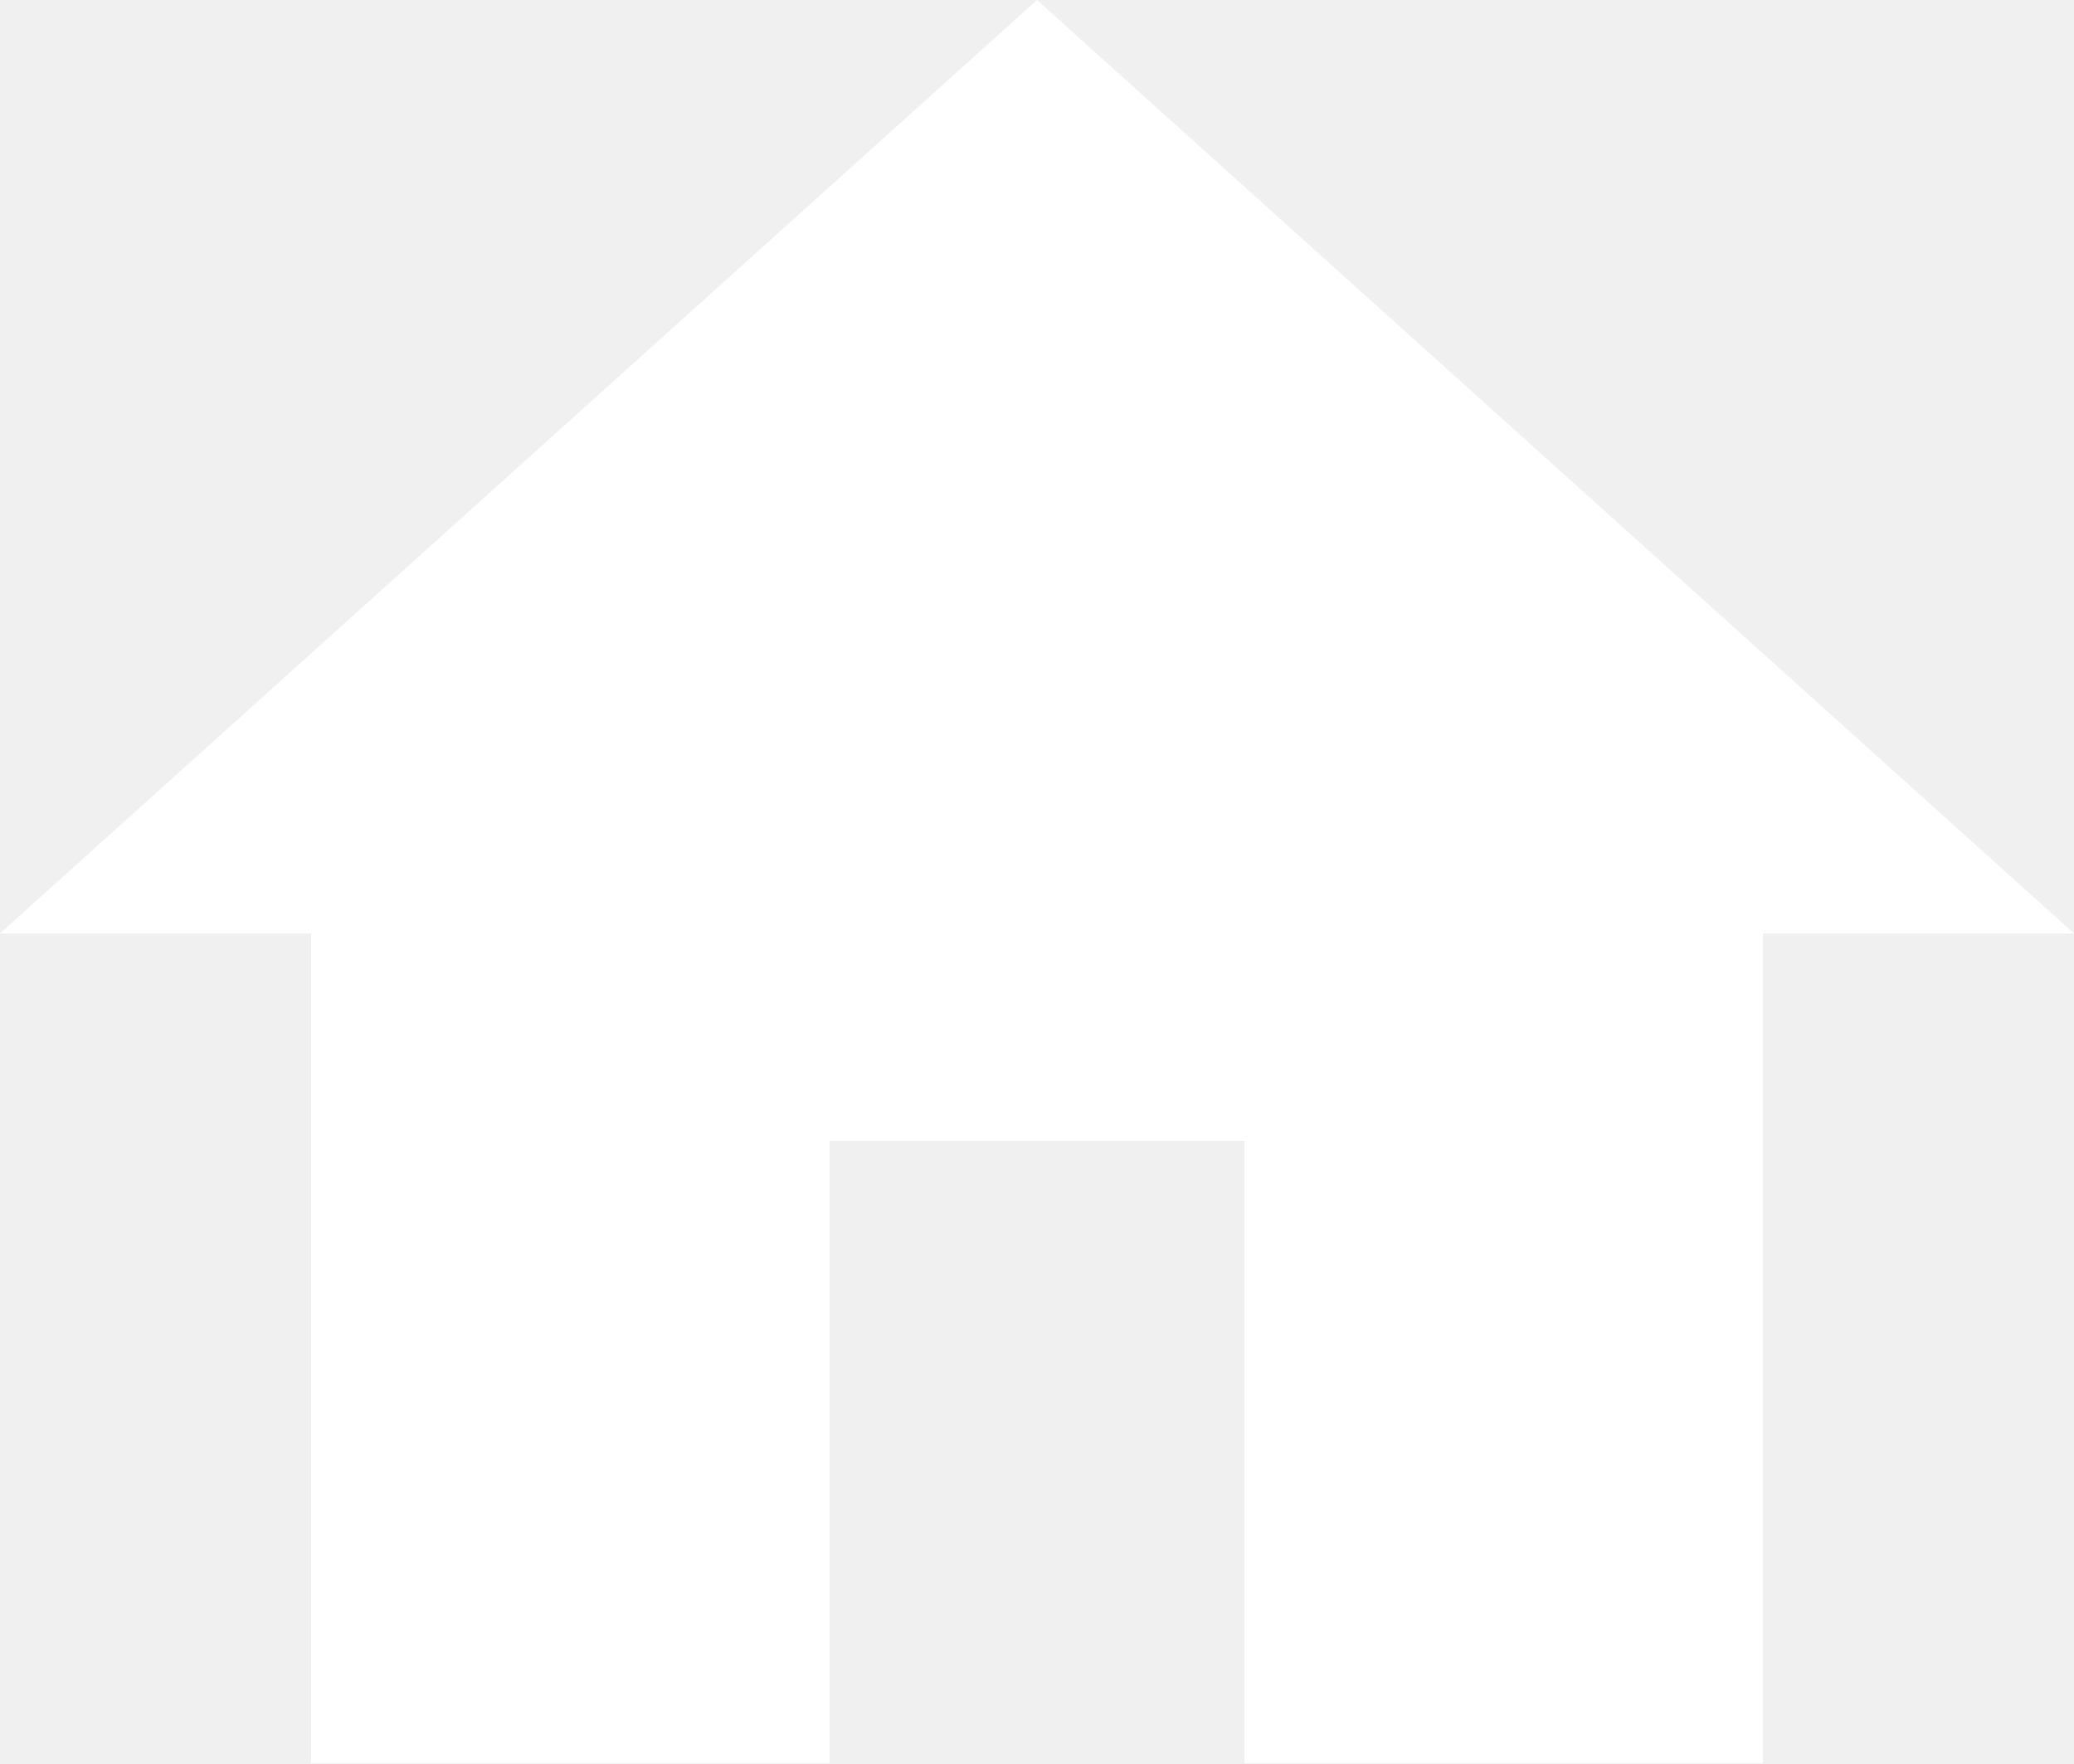
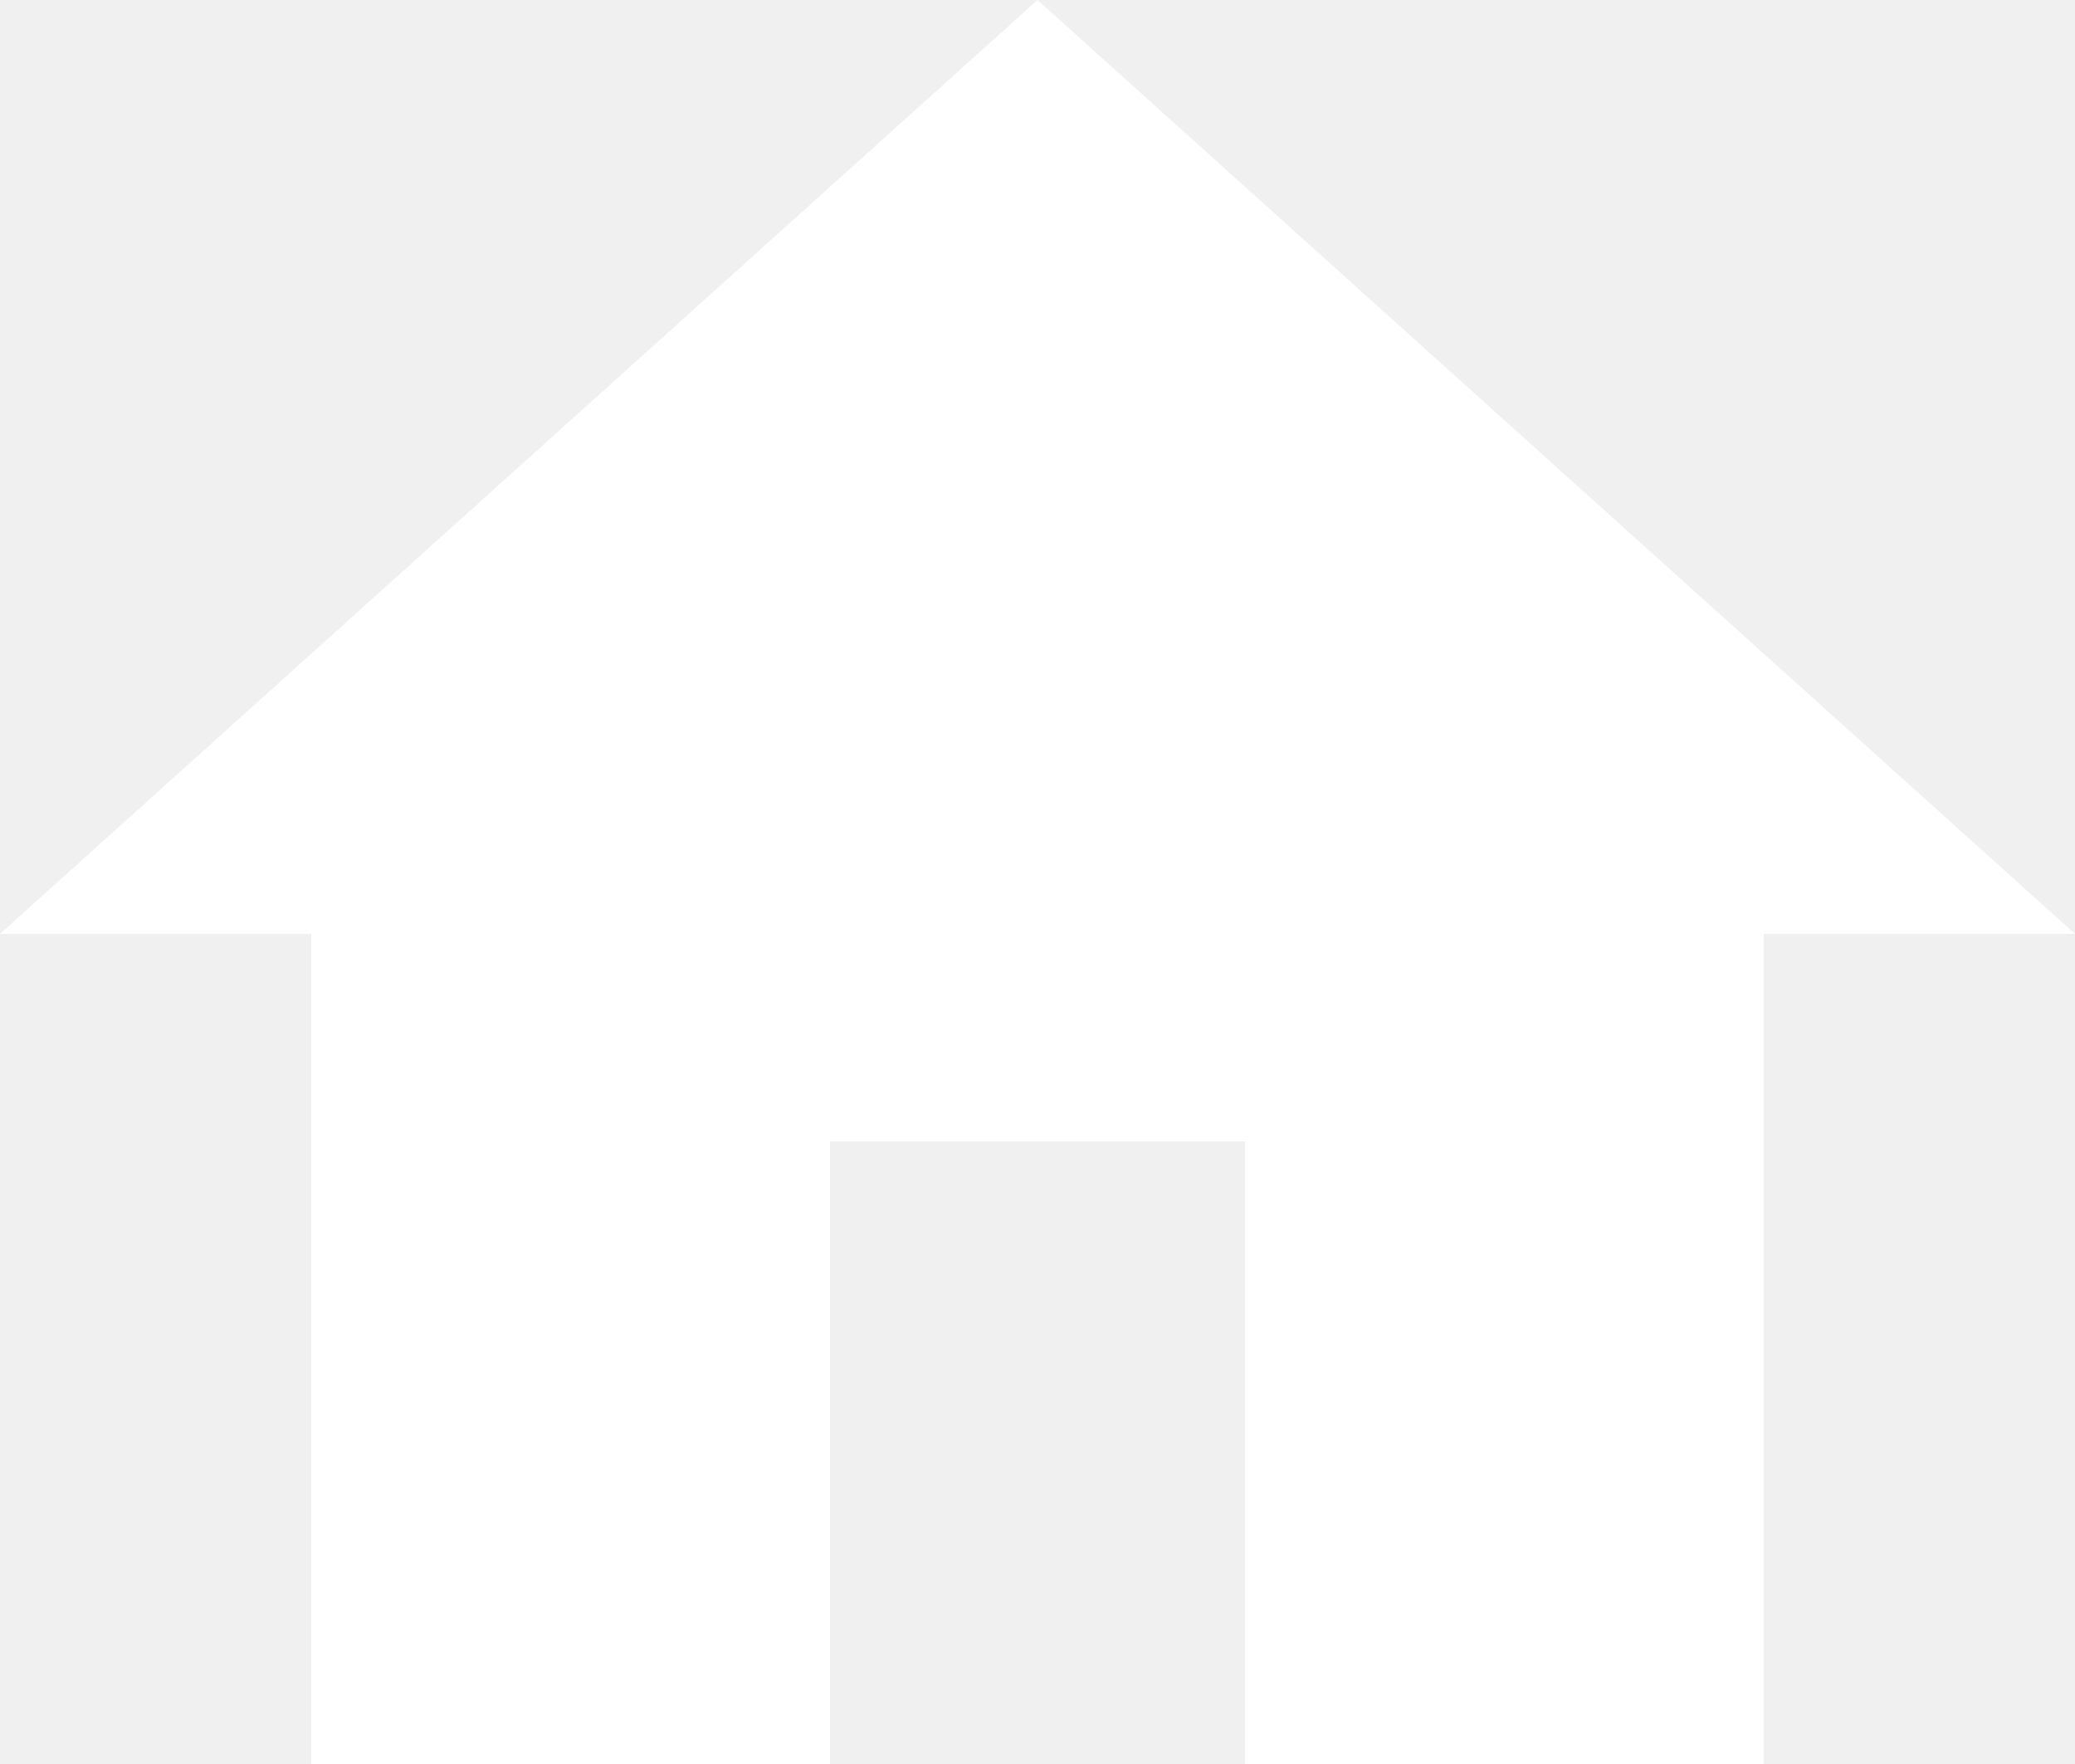
- <svg xmlns="http://www.w3.org/2000/svg" width="37.749" height="32.087" viewBox="0 0 37.749 32.087">
-   <path id="ic_home_24px" d="M17.1,35.087V23.762h7.55V35.087h9.437v-15.1h5.662L20.875,3,2,19.987H7.662v15.1Z" transform="translate(-2 -3)" fill="#fff" />
+ <svg xmlns="http://www.w3.org/2000/svg" width="24" height="20.4" viewBox="0 0 24 20.4">
+   <path id="ic_home_24px" d="M11.6,23.4V16.2h4.8v7.2h6V13.8H26L14,3,2,13.8H5.6v9.6Z" transform="translate(-2 -3)" fill="#fff" />
</svg>
